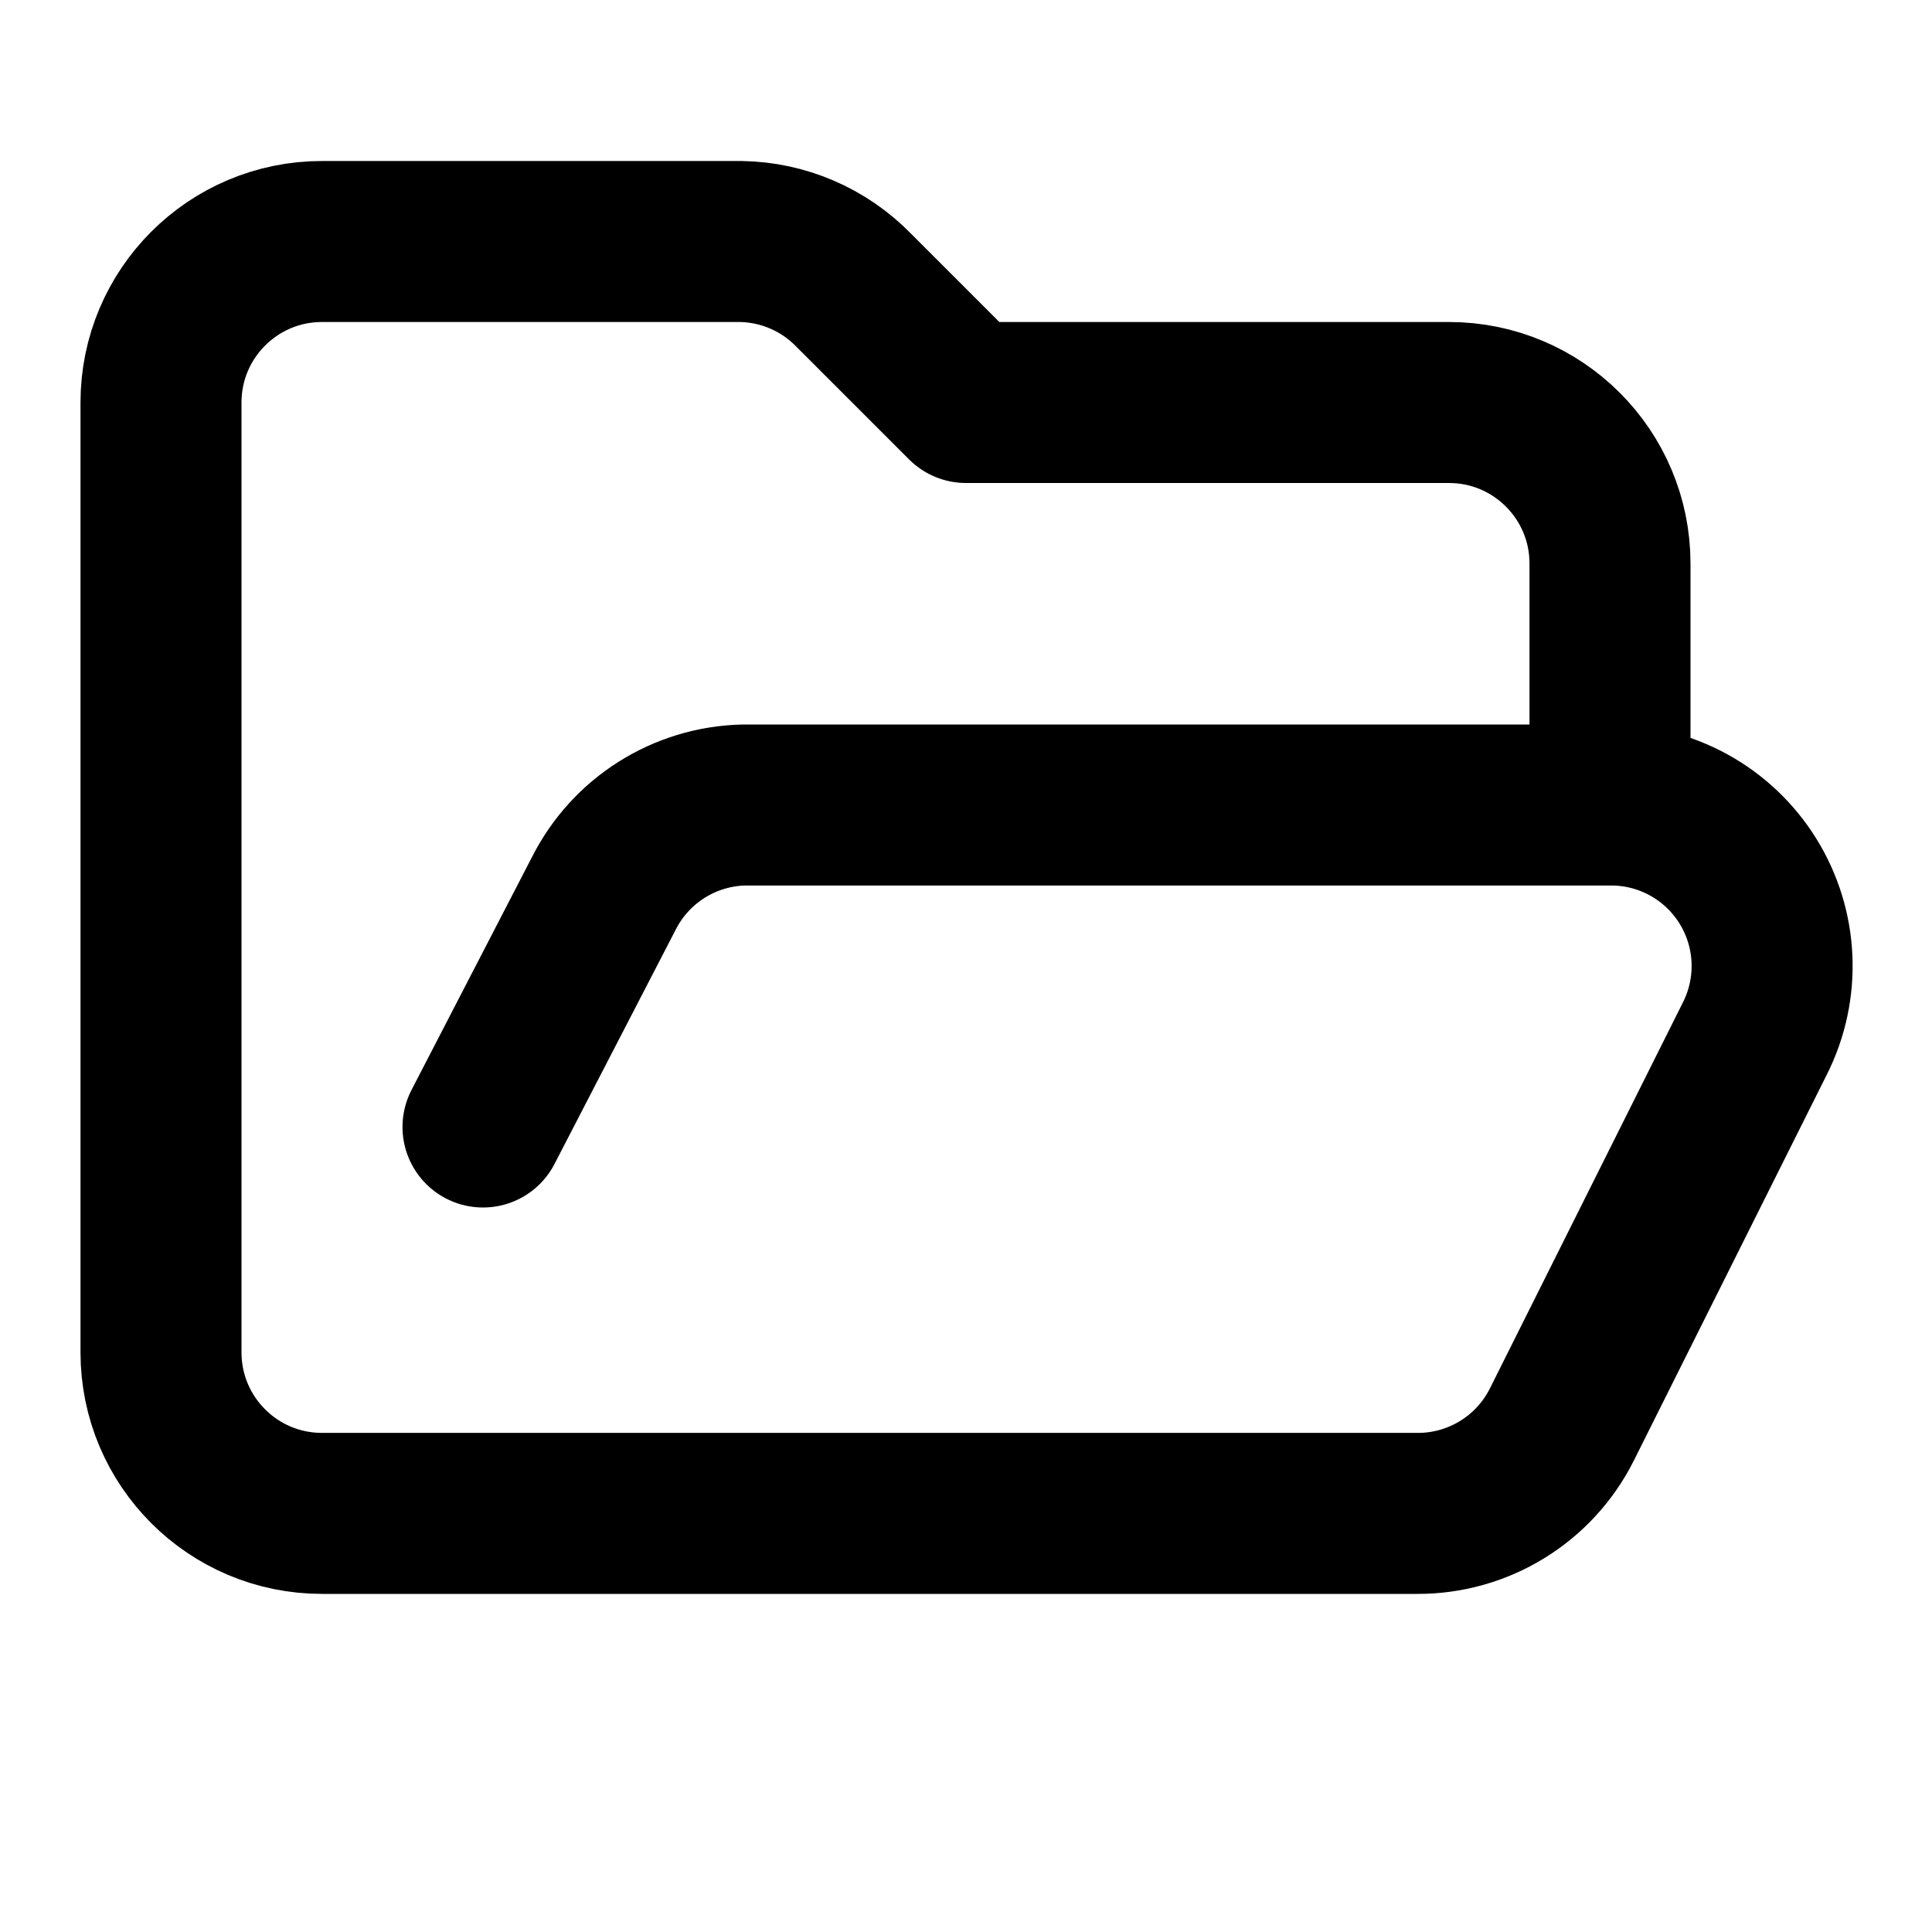
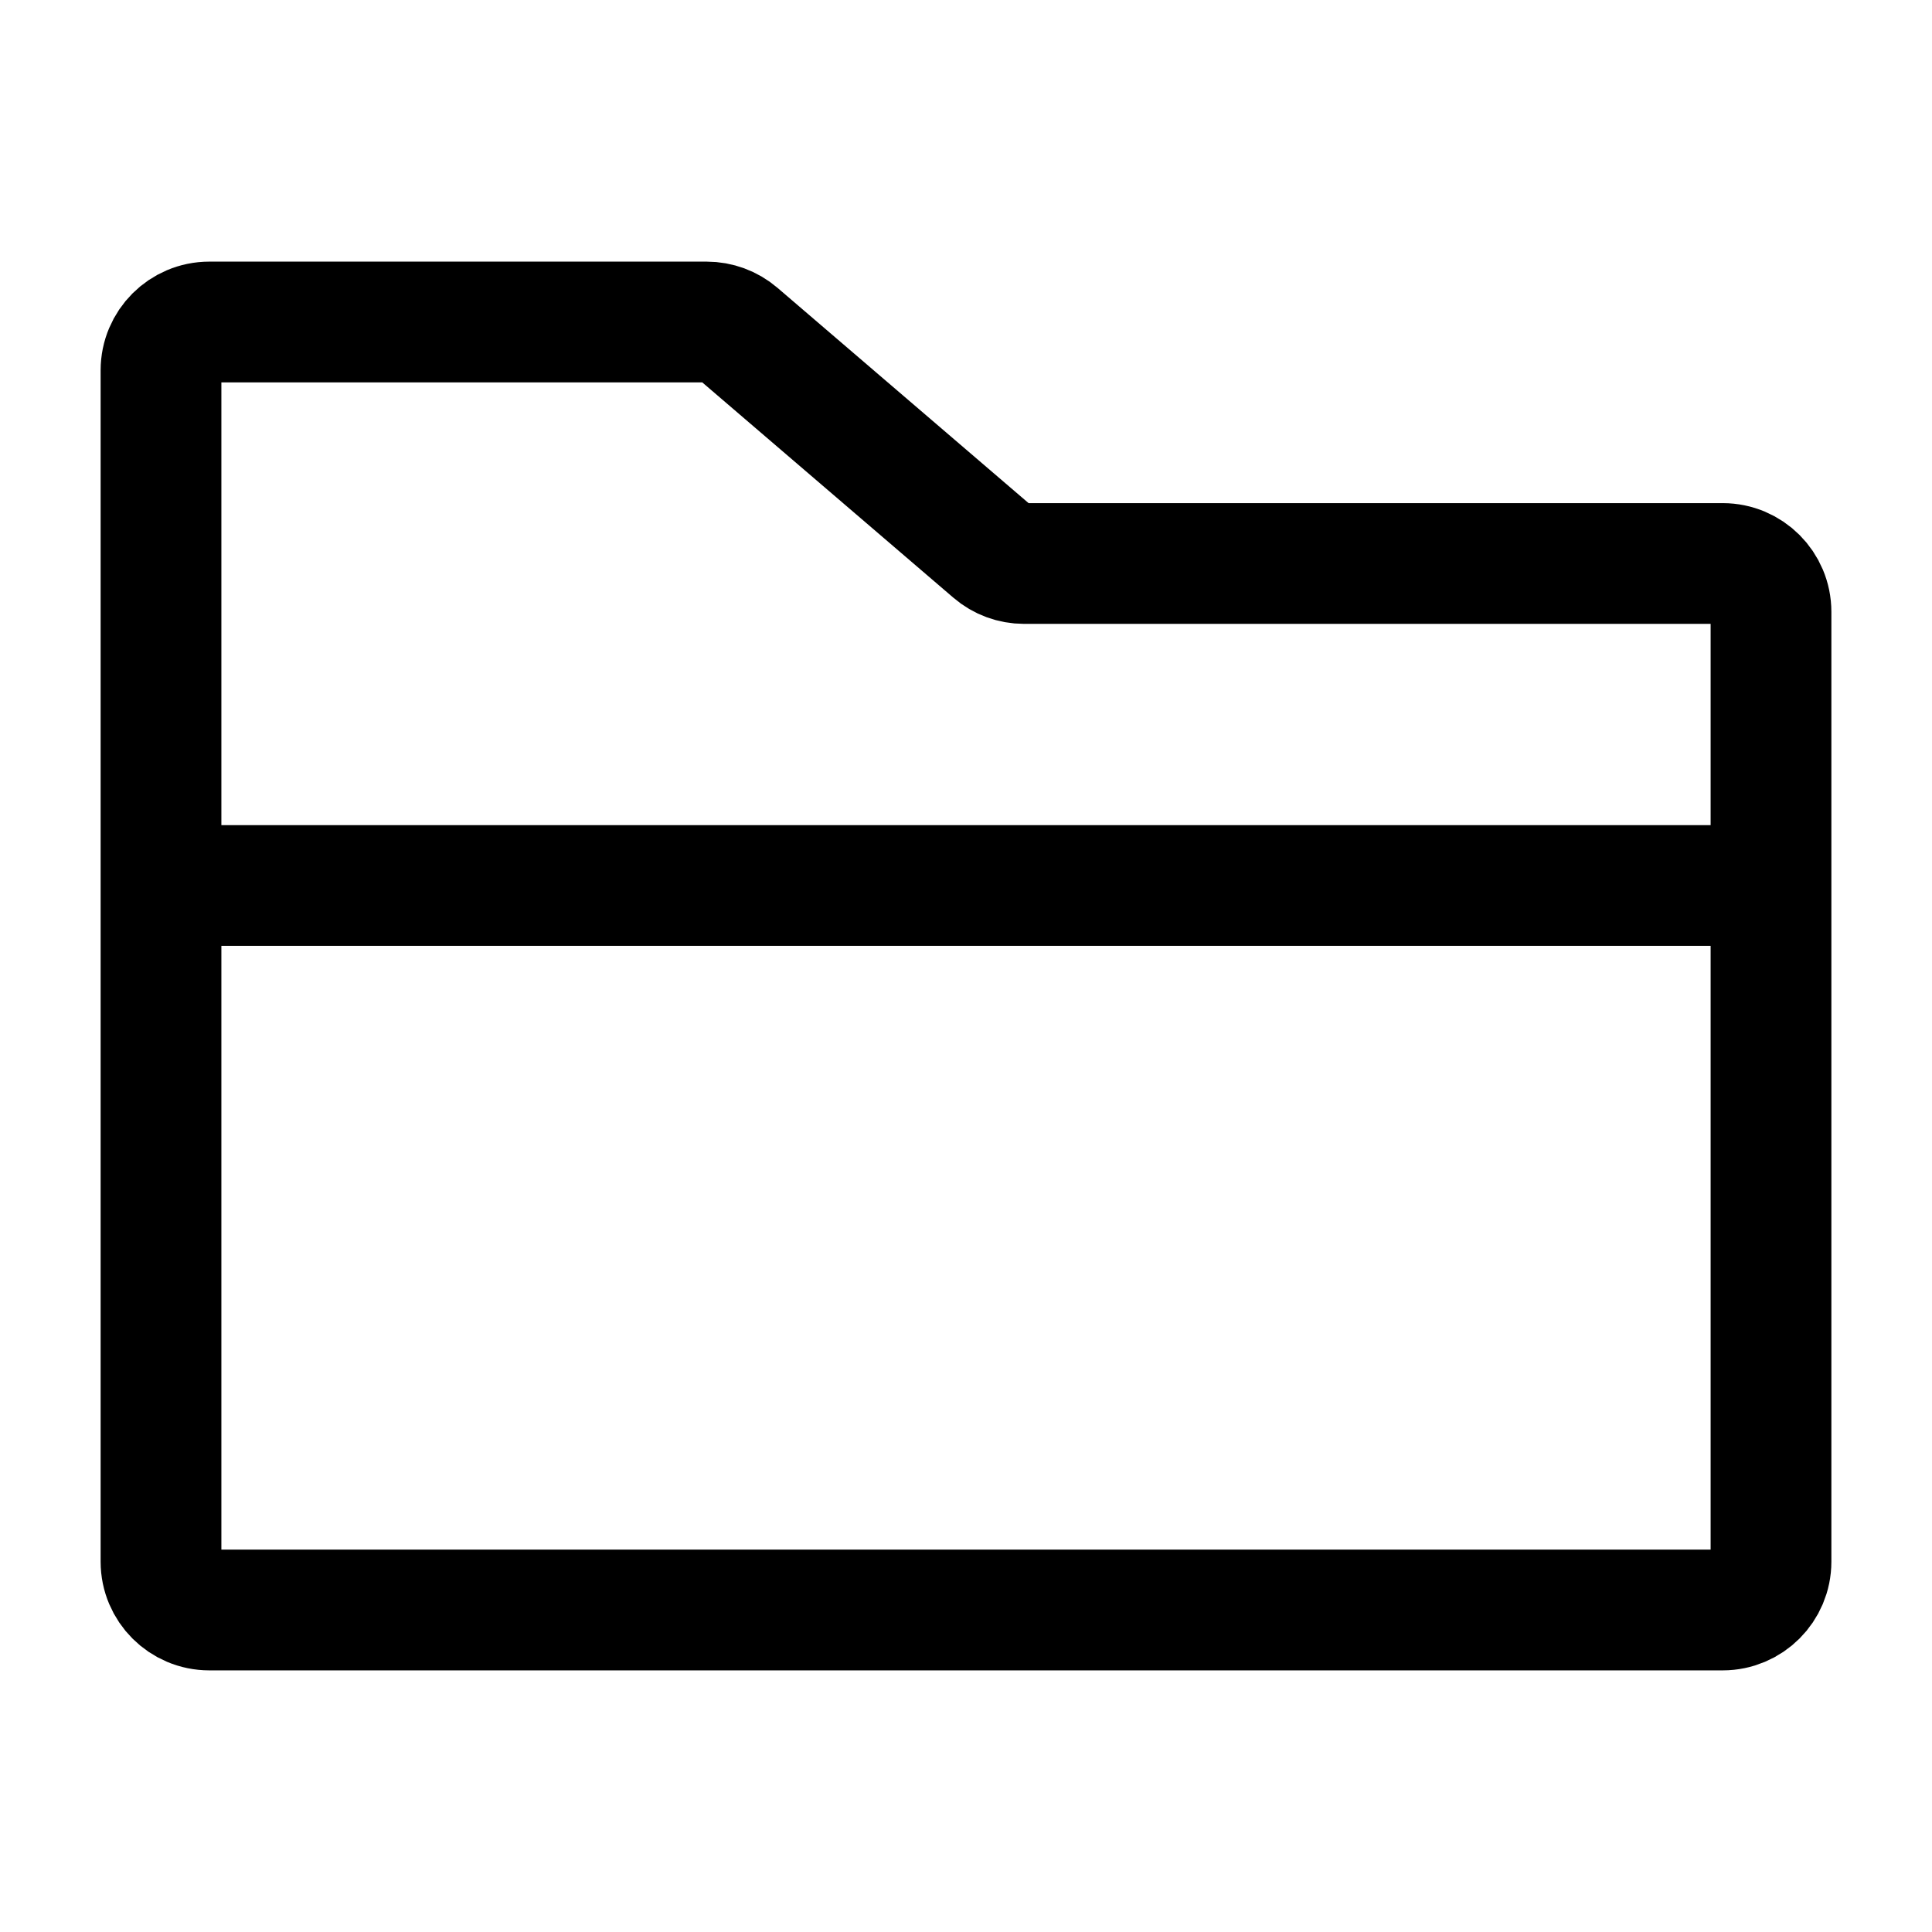
- <svg xmlns="http://www.w3.org/2000/svg" width="24" height="24" viewBox="0 0 24 24" fill="none" stroke="currentColor" stroke-width="2" stroke-linecap="round" stroke-linejoin="round">
-   <path d="m6 14 1.5-2.9A2 2 0 0 1 9.24 10H20a2 2 0 0 1 1.8 2.9l-2.4 4.8a2 2 0 0 1-1.8 1.1H4a2 2 0 0 1-2-2V5a2 2 0 0 1 2-2h5.2a2 2 0 0 1 1.4.6L12 5h6a2 2 0 0 1 2 2v3" />
+ <svg xmlns="http://www.w3.org/2000/svg" width="24" height="24" stroke-width="1.5" viewBox="0 0 24 24" fill="none">
+   <path d="M2 11V4.6C2 4.269 2.269 4 2.6 4H8.778C8.921 4 9.06 4.051 9.169 4.144L12.332 6.856C12.44 6.949 12.579 7 12.722 7H21.4C21.731 7 22 7.269 22 7.6V11M2 11V19.4C2 19.731 2.269 20 2.6 20H21.4C21.731 20 22 19.731 22 19.4V11M2 11H22" stroke="currentColor" stroke-linecap="round" stroke-linejoin="round" />
</svg>
